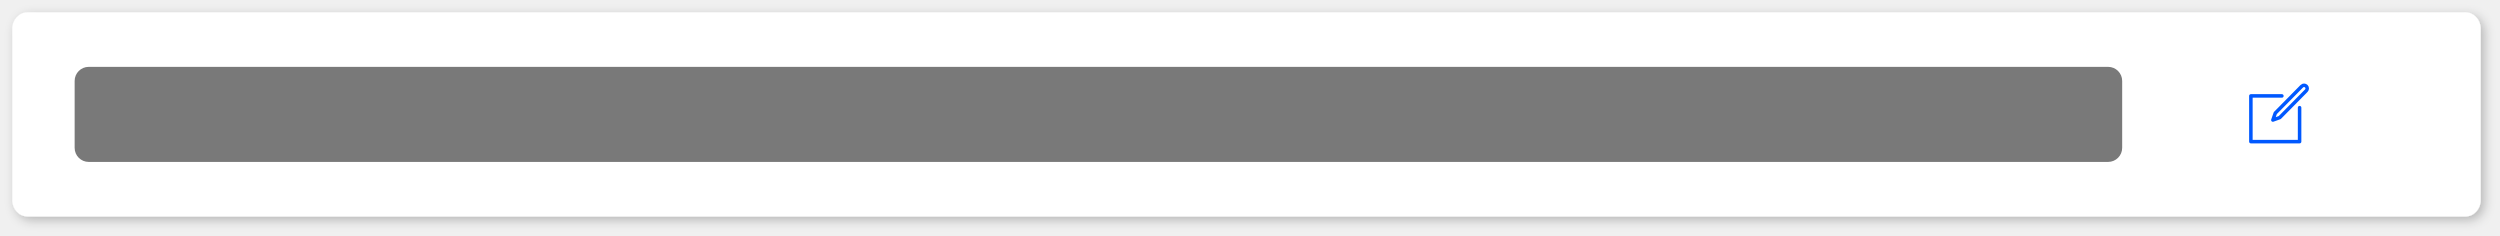
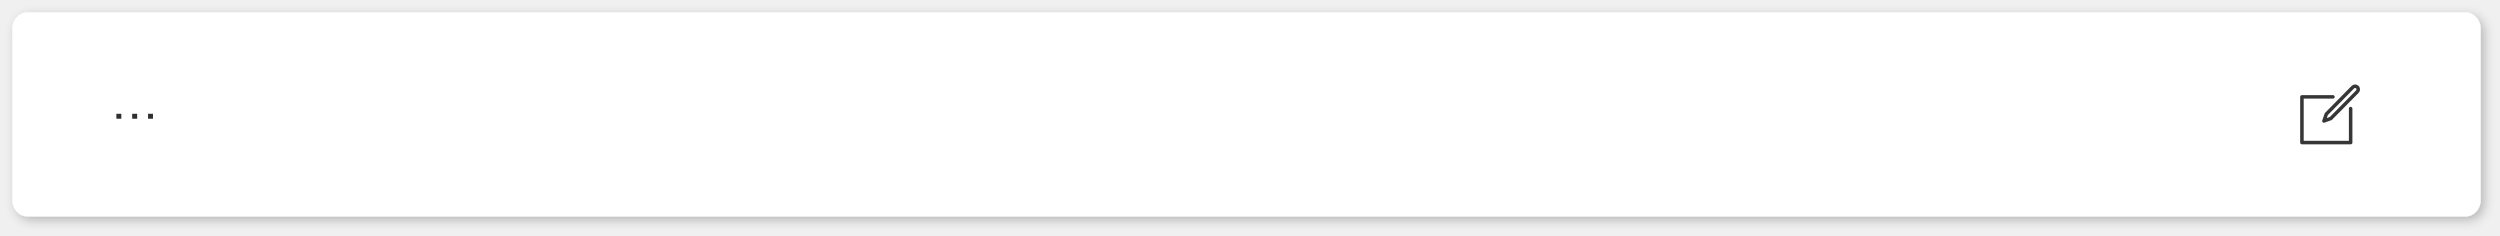
<svg xmlns="http://www.w3.org/2000/svg" width="1420" height="133.948" viewBox="0 0 1420 133.948">
  <defs>
    <filter id="row-reference-container" x="0" y="0" width="1420" height="133.948" filterUnits="userSpaceOnUse">
      <feOffset dx="2" dy="2" input="SourceAlpha" />
      <feGaussianBlur stdDeviation="3" result="blur" />
      <feFlood flood-opacity="0.243" />
      <feComposite operator="in" in2="blur" />
      <feComposite in="SourceGraphic" />
    </filter>
  </defs>
  <g id="Komponente_23_11" data-name="Komponente 23 – 11" transform="translate(7 7)">
    <g transform="matrix(1, 0, 0, 1, -7, -7)" filter="url(#row-reference-container)">
      <path id="row-reference-container-2" data-name="row-reference-container" d="M8.7,0H1393.3c4.806,0,8.7,4.153,8.7,9.276v97.4c0,5.123-3.9,9.276-8.7,9.276H8.7c-4.806,0-8.7-4.153-8.7-9.276V9.276C0,4.153,3.9,0,8.7,0Z" transform="translate(7 7)" fill="#fff" />
    </g>
    <g id="Ellipse_45" data-name="Ellipse 45" transform="translate(1318.396 30.995)" fill="#fff" stroke="#707070" stroke-width="1" opacity="0">
      <circle cx="27" cy="27" r="27" stroke="none" />
      <circle cx="27" cy="27" r="26.5" fill="none" />
    </g>
    <g id="Ellipse_46" data-name="Ellipse 46" transform="translate(1252.396 30.995)" fill="#fff" stroke="#707070" stroke-width="1" opacity="0">
      <circle cx="27" cy="27" r="27" stroke="none" />
      <circle cx="27" cy="27" r="26.5" fill="none" />
    </g>
    <g id="Ellipse_47" data-name="Ellipse 47" transform="translate(1186.396 30.995)" fill="#fff" stroke="#707070" stroke-width="1" opacity="0">
      <circle cx="27" cy="27" r="27" stroke="none" />
      <circle cx="27" cy="27" r="26.5" fill="none" />
    </g>
    <path id="Vereinigungsmenge_4" data-name="Vereinigungsmenge 4" d="M12.635,17.24H1.5a1.5,1.5,0,0,1-1.5-1.5V1.5A1.5,1.5,0,0,1,1.5,0h18A1.5,1.5,0,0,1,21,1.5V15.739a1.5,1.5,0,0,1-1.5,1.5H16.23V22.92Z" transform="translate(1269.396 46.995)" fill="#4b4b4b" opacity="0" />
    <text id="PDF" transform="translate(1331.396 64.995)" fill="#2f2f2f" font-size="21" font-family="AcuminProCond-Medium, Acumin Pro Condensed" font-weight="500" opacity="0">
      <tspan x="0" y="0">PDF</tspan>
    </text>
    <g id="Gruppe_206" data-name="Gruppe 206" transform="translate(1221.305 44.994) rotate(45)" opacity="0">
      <path id="Polygon_25" data-name="Polygon 25" d="M2.646,1.457a1,1,0,0,1,1.722,0l1.755,2.97a1,1,0,0,1-.861,1.509H1.752A1,1,0,0,1,.892,4.427Z" transform="translate(5.14 23.356) rotate(60)" fill="#4b4b4b" />
      <rect id="Rechteck_153" data-name="Rechteck 153" width="4.856" height="22.123" transform="translate(1.086 3.777)" fill="#4b4b4b" />
      <path id="Rechteck_154" data-name="Rechteck 154" d="M1,0H3.856a1,1,0,0,1,1,1V3.238a0,0,0,0,1,0,0H0a0,0,0,0,1,0,0V1A1,1,0,0,1,1,0Z" transform="translate(1.086 0)" fill="#4b4b4b" />
    </g>
-     <rect id="Rechteck_280" data-name="Rechteck 280" width="1163" height="54" rx="8" transform="translate(35.396 30.974)" fill="#797979" />
+     <text id="_" data-name="…" transform="translate(56 60.438)" fill="#2f2f2f" font-size="27" font-family="HelveticaNeue-Medium, Helvetica Neue" font-weight="500">
+       <tspan x="0" y="0">…</tspan>
+     </text>
  </g>
-   <g id="Gruppe_265" data-name="Gruppe 265" transform="translate(1278.881 47.849)">
-     <path id="Pfad_74" data-name="Pfad 74" d="M17.224,6.637H-.382V32.59H27.285V13.3" fill="none" stroke="#0058ff" stroke-linecap="round" stroke-linejoin="round" stroke-width="2" />
-     <path id="Pfad_75" data-name="Pfad 75" d="M16.007,18.937,12.112,20.33l1.374-3.947L28.549,1.123a1.792,1.792,0,0,1,2.551,0h0a1.8,1.8,0,0,1,0,2.524Z" fill="none" stroke="#0058ff" stroke-linecap="round" stroke-linejoin="round" stroke-width="2" />
+   <g id="Gruppe_265" data-name="Gruppe 265" transform="translate(1307.881 48.384)">
+     <path id="Pfad_74" data-name="Pfad 74" d="M17.224,6.637H-.382V32.59H27.285V13.3" fill="none" stroke="#363636" stroke-linecap="round" stroke-linejoin="round" stroke-width="2" />
+     <path id="Pfad_75" data-name="Pfad 75" d="M16.007,18.937,12.112,20.33l1.374-3.947L28.549,1.123a1.792,1.792,0,0,1,2.551,0h0a1.8,1.8,0,0,1,0,2.524Z" fill="none" stroke="#363636" stroke-linecap="round" stroke-linejoin="round" stroke-width="2" />
  </g>
</svg>
